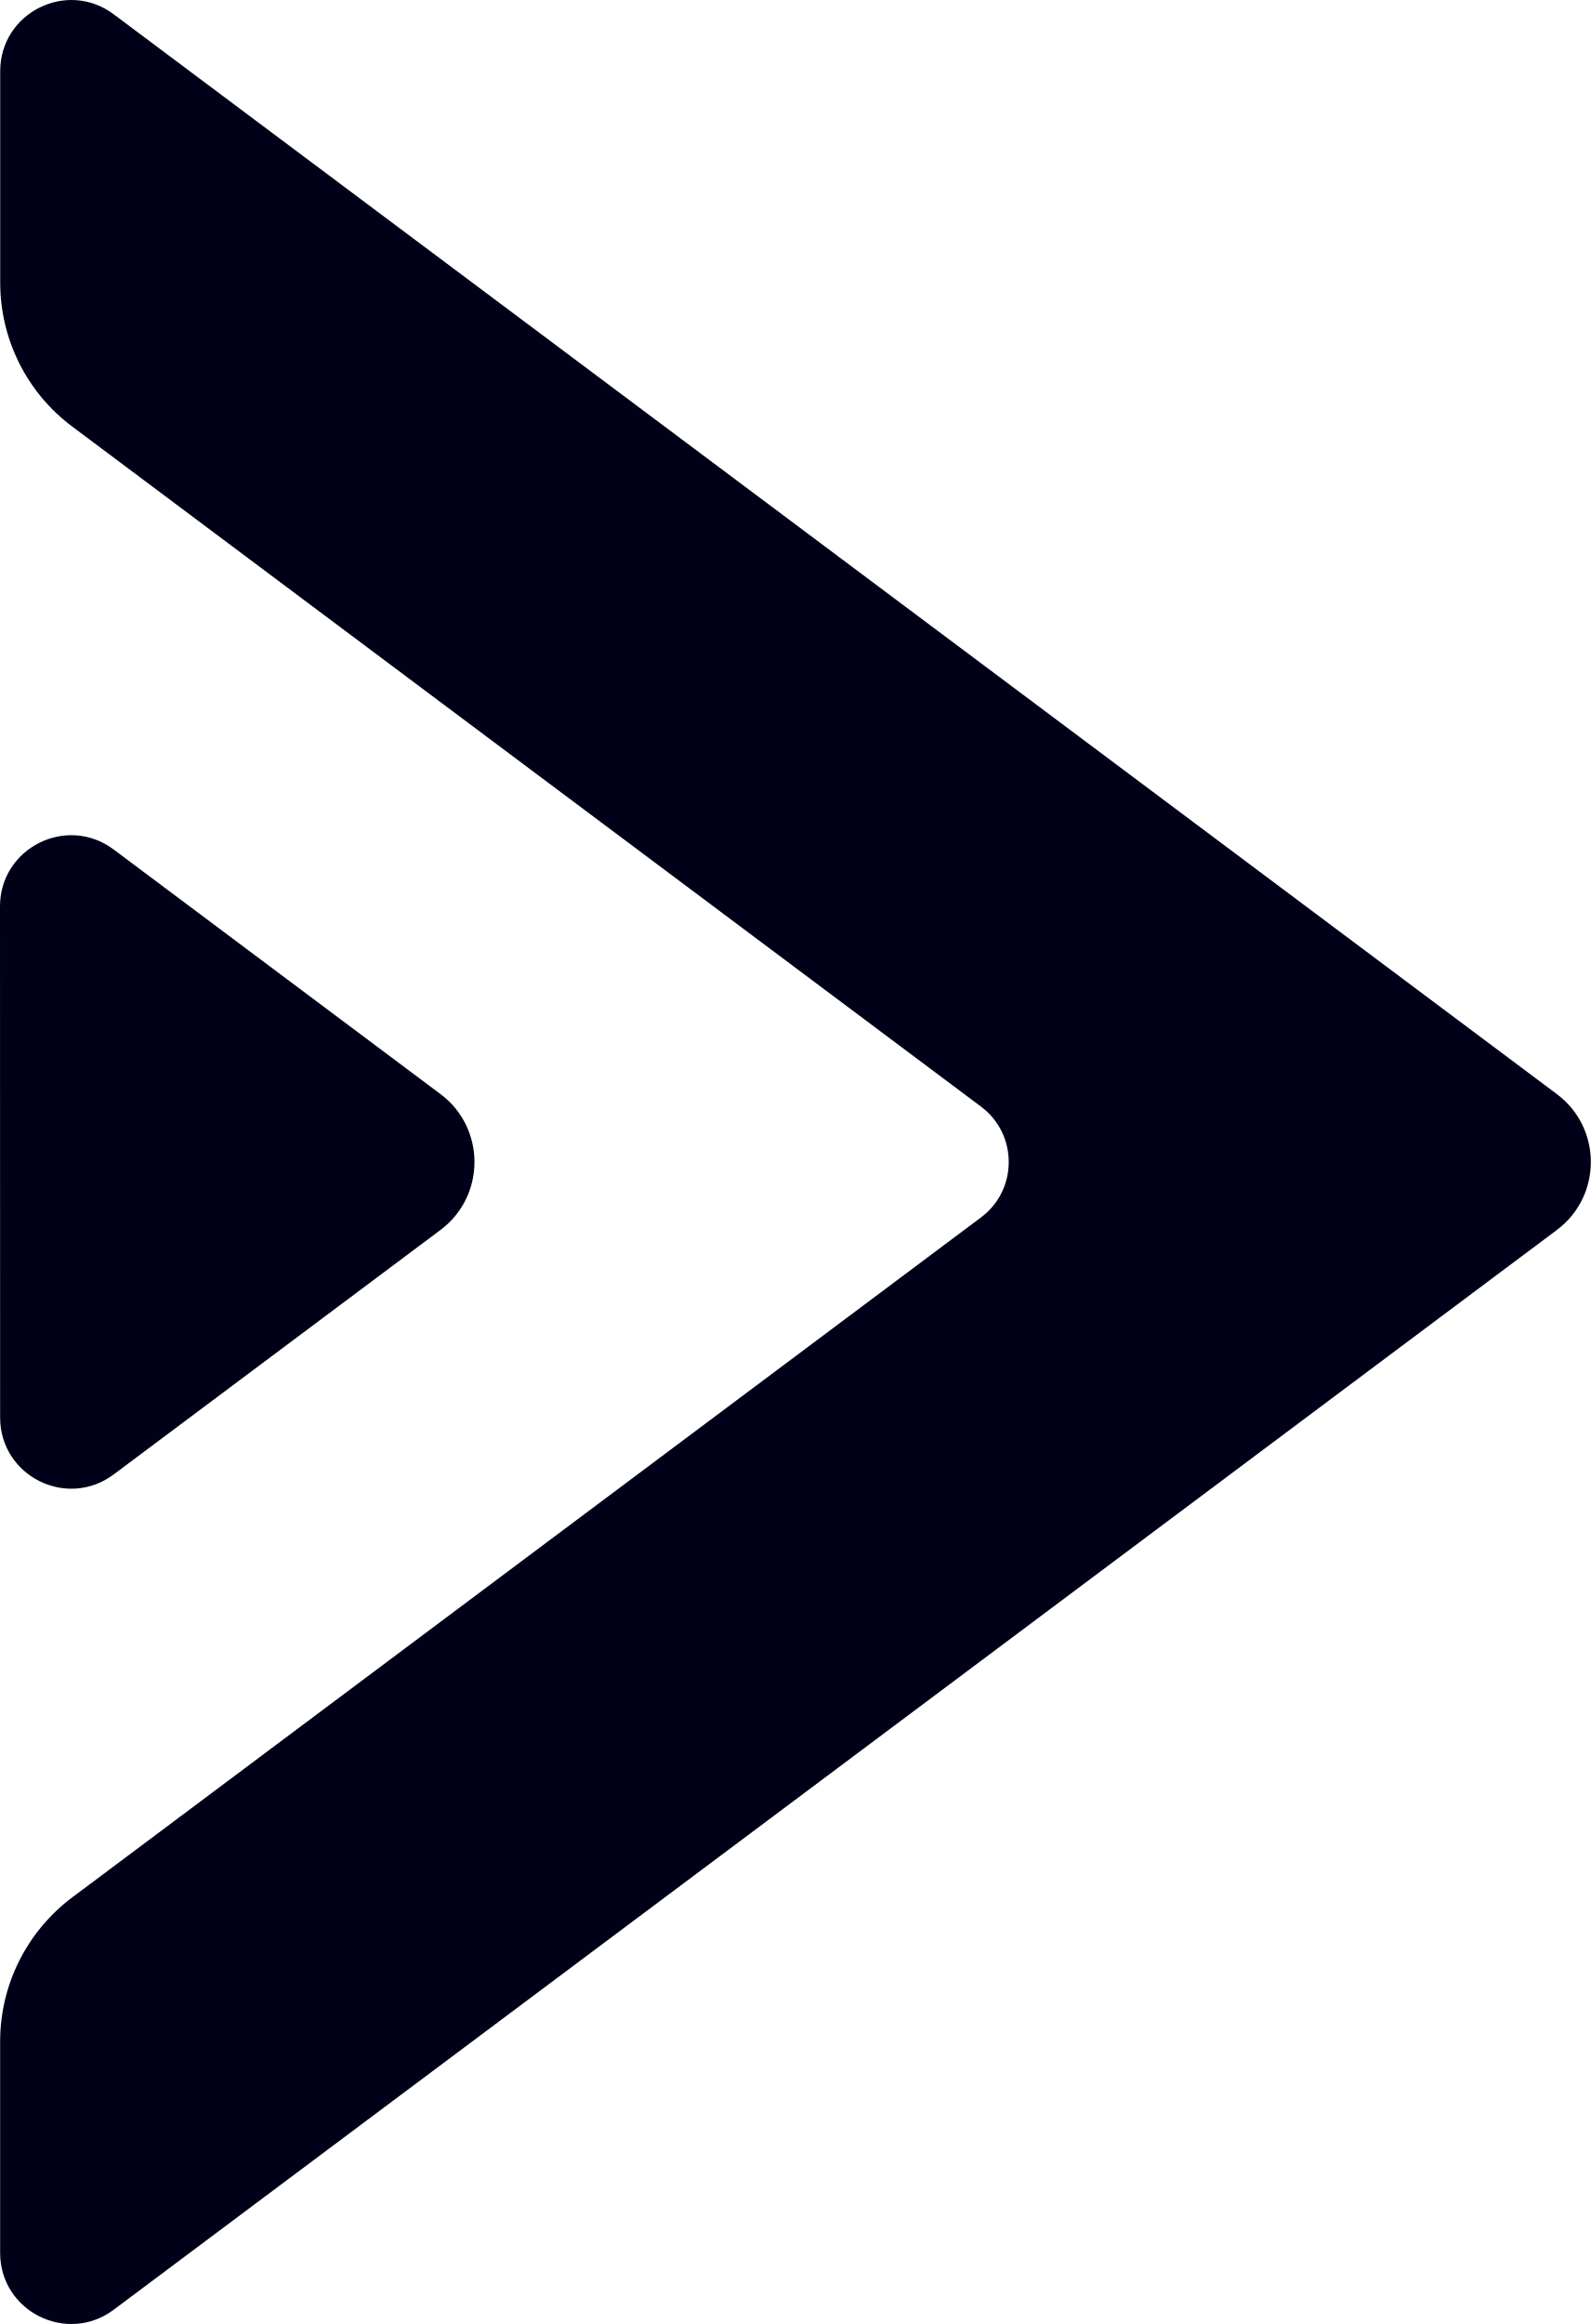
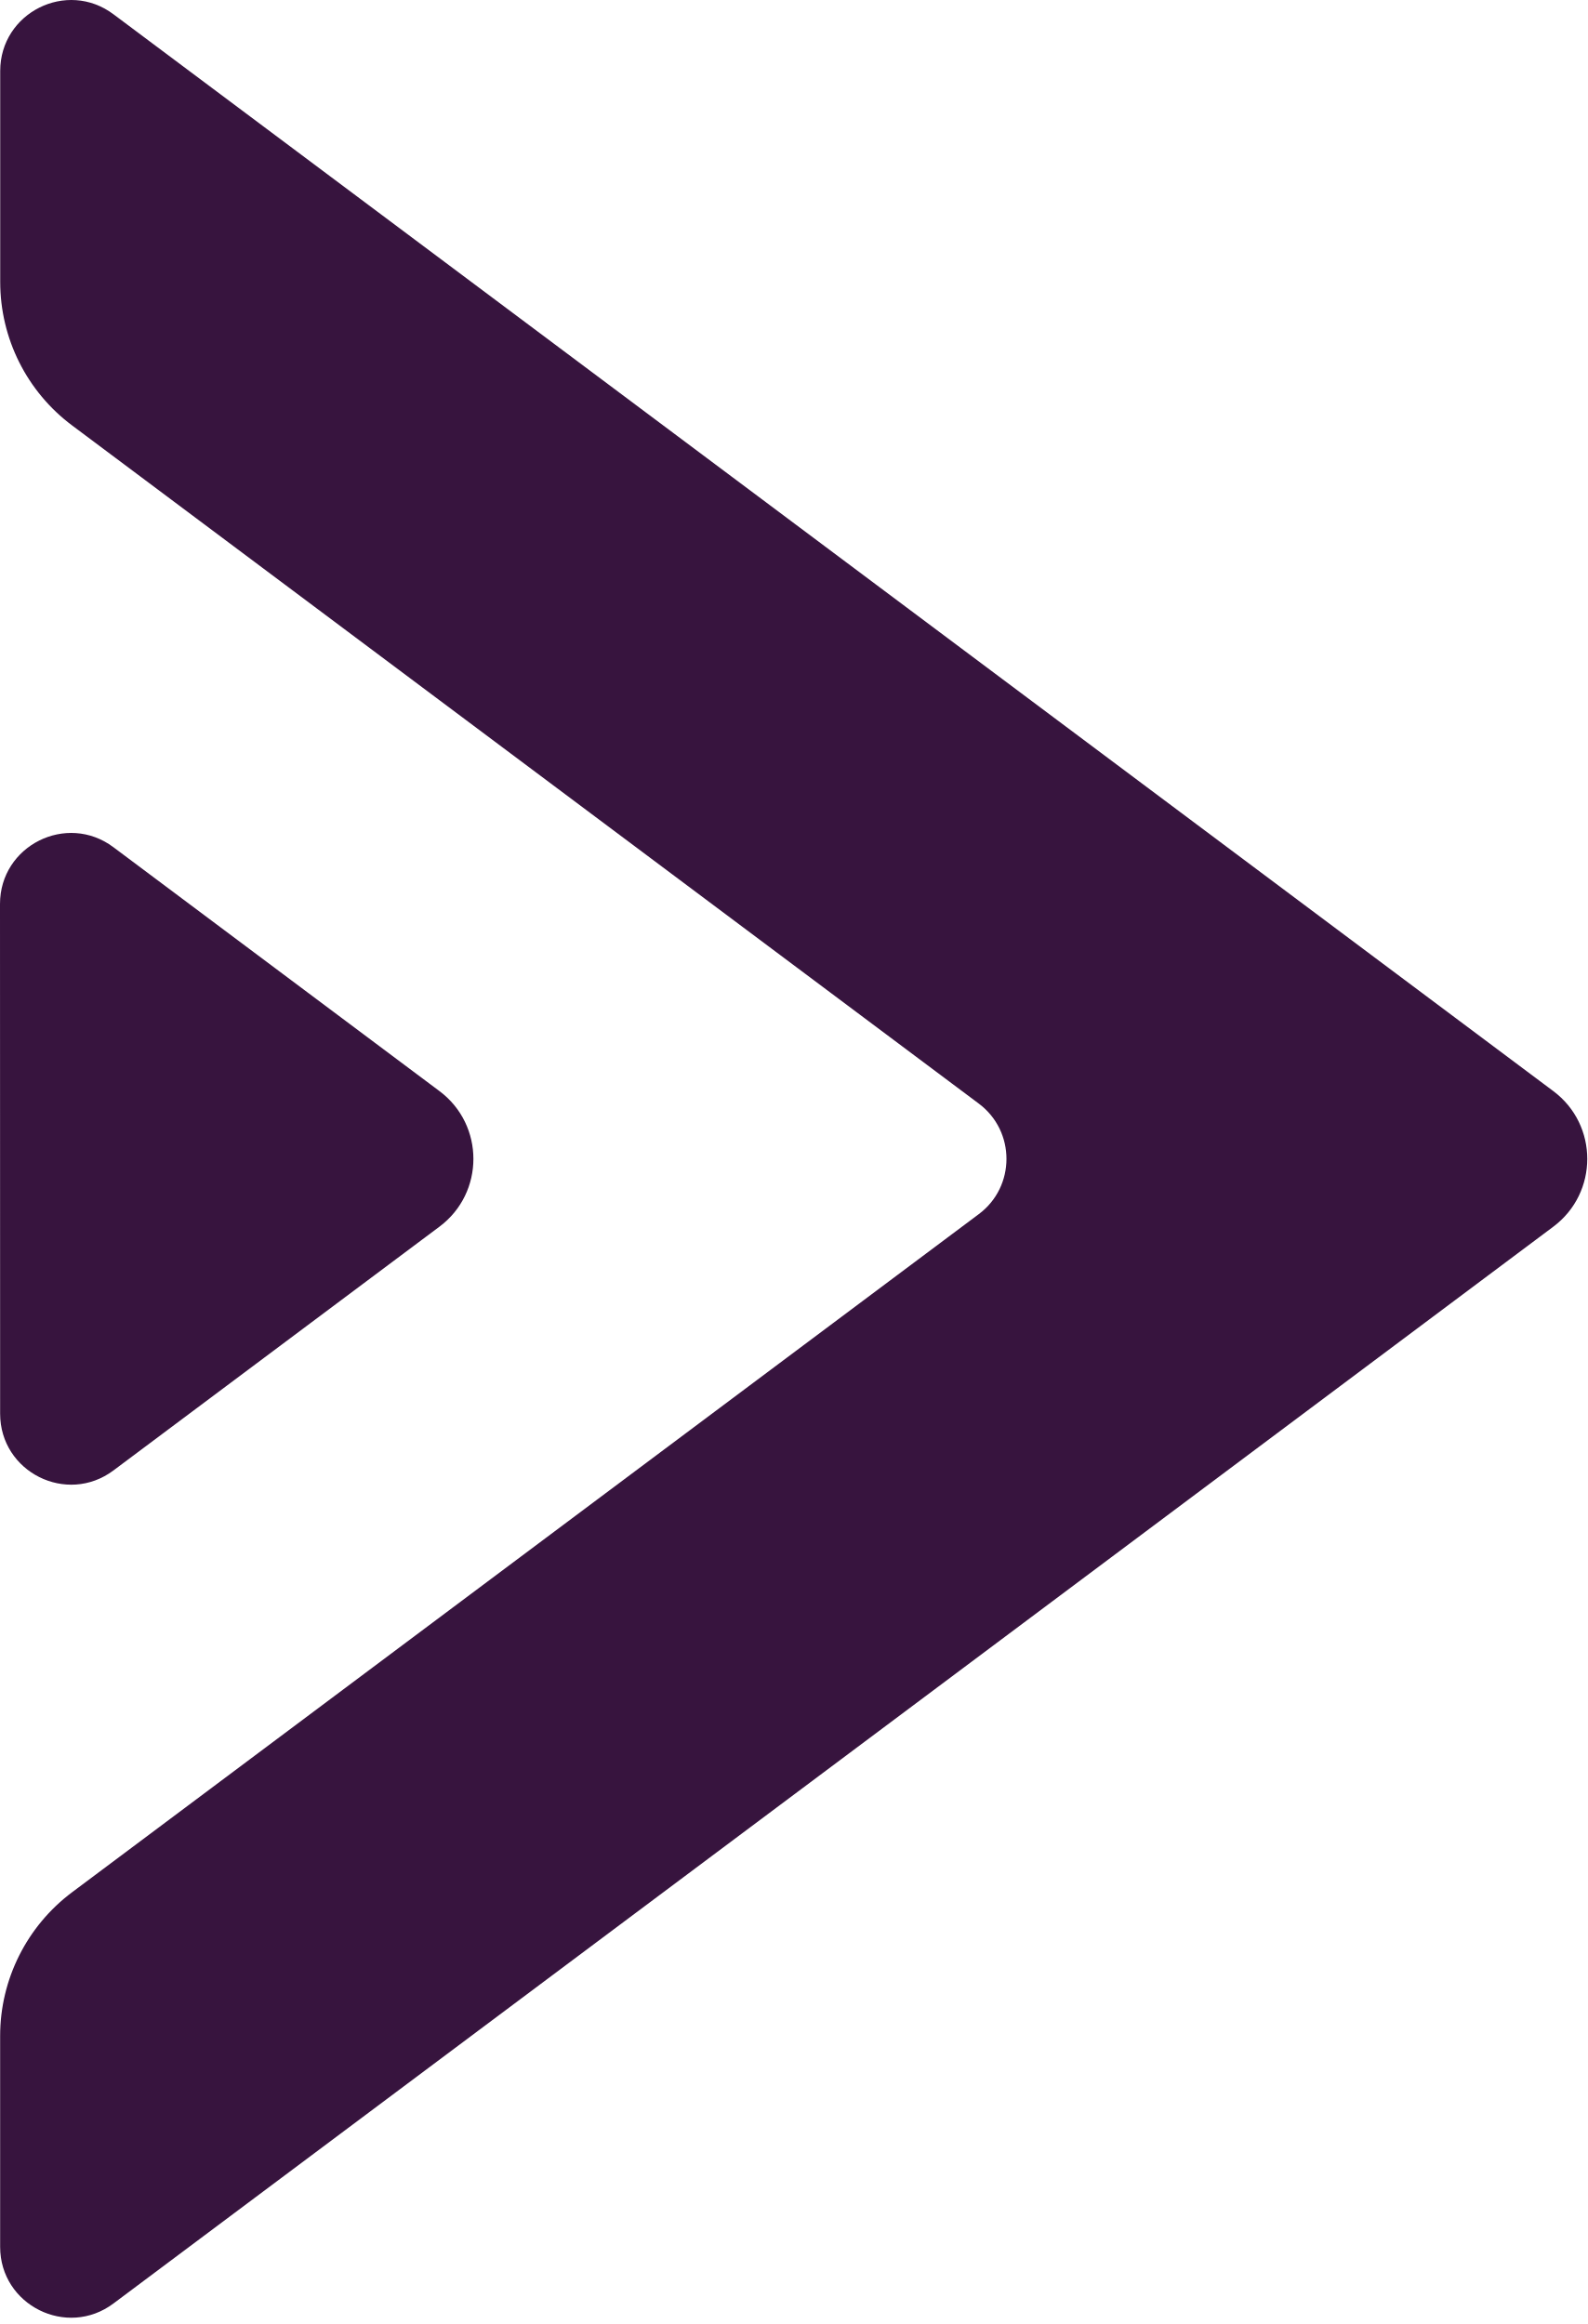
- <svg xmlns="http://www.w3.org/2000/svg" height="49.067" viewBox="0 0 33.598 49.067" width="33.598">
-   <clipPath id="a">
-     <path d="m0 500h500v-500h-500z" />
-   </clipPath>
-   <g clip-path="url(#a)" transform="matrix(1.333333 0 0 -1.333333 -562.3096 150.6904)">
-     <path d="m0 0c-2.201-2.201-2.201-5.77 0-7.97l4.208-4.209c.646-.645.188-1.747-.724-1.747h-32.916c-3.113 0-5.636-2.523-5.636-5.636 0-3.112 2.523-5.636 5.636-5.636h32.916c.912 0 1.369-1.102.724-1.746l-4.208-4.209c-2.201-2.201-2.201-5.769 0-7.97s5.77-2.201 7.971 0l16.299 16.299c1.801 1.802 1.801 4.723 0 6.524l-16.299 16.3c-2.201 2.201-5.77 2.201-7.971 0" fill="#404040" transform="translate(311.6426 374.3633)" />
-     <path d="m0 0v-15.941l23.547 23.546-23.547 23.548v-15.942-1.969h-36.15v-11.272h36.15z" fill="#ed4f44" transform="translate(424.7412 347.1958)" />
-     <path d="m0 0-7.73 7.731 18 18-18 18 7.73 7.731 25.731-25.731z" fill="#404040" transform="translate(53.4756 238.5225)" />
-     <path d="m0 0-7.73 7.731 18 18-18 18 7.73 7.731 25.731-25.731z" fill="#404040" transform="translate(80.6514 238.5225)" />
-     <path d="m0 0h-15.462l16.399-16.399-16.399-16.399h15.462l16.399 16.399z" fill="#ed4f44" transform="translate(177.9121 280.6528)" />
-     <path d="m0 0h-15.462l16.399-16.399-16.399-16.399h15.462l16.399 16.399z" fill="#ed4f44" transform="translate(205.0879 280.6528)" />
-     <path d="m0 0c-4.87 0-7.31-5.888-3.865-9.332l6.153-6.153c.505-.505.505-1.323 0-1.828l-6.153-6.153c-3.445-3.444-1.005-9.332 3.865-9.332 1.45 0 2.84.575 3.865 1.601l13.885 13.884c.504.505.504 1.323 0 1.828l-13.885 13.884c-1.025 1.025-2.415 1.601-3.865 1.601" fill="#18b8c4" transform="translate(287.0059 280.6528)" />
-     <path d="m0 0c-4.87 0-7.31-5.888-3.865-9.332l6.153-6.153c.505-.505.505-1.323 0-1.828l-6.153-6.153c-3.445-3.444-1.005-9.332 3.865-9.332 1.45 0 2.84.575 3.865 1.601l13.885 13.884c.504.505.504 1.323 0 1.828l-13.885 13.884c-1.025 1.025-2.415 1.601-3.865 1.601" fill="#18b8c4" transform="translate(314.1816 280.6528)" />
-     <path d="m0 0v-13.745-18.258-13.746l22.874 22.875z" fill="#404040" transform="translate(399.0645 287.1279)" />
-     <path d="m0 0v-13.745-18.258-13.746l22.874 22.875z" fill="#404040" transform="translate(427.6406 287.1279)" />
-     <path d="m0 0-4.95 4.949 14.585 14.586-14.585 14.586 4.95 4.949 19.534-19.535z" fill="#18b8c4" transform="translate(196.9966 75.082)" />
-     <path d="m0 0-4.949 4.949 7.666 7.666-7.666 7.666 4.949 4.949 12.617-12.615z" fill="#18b8c4" transform="translate(184.8115 82.002)" />
-     <path d="m0 0 16.257 19.52-16.257 19.519 26.096-19.519z" fill="#404040" transform="translate(302.8164 75.0977)" />
-     <path d="m0 0 16.257 19.52-16.256 19.519 26.095-19.519z" fill="#404040" transform="translate(284.9258 75.0977)" />
-     <path d="m0 0v-3.348c0-.898.423-1.744 1.143-2.281l14.393-10.767c.585-.438.585-1.317 0-1.754l-14.393-10.766c-.72-.539-1.144-1.385-1.144-2.283v-3.348c0-.926 1.058-1.455 1.799-.9l22.858 17.097c.719.538.719 1.616 0 2.153l-22.857 17.097c-.742.557-1.799.026-1.799-.9" fill="#000118" transform="translate(421.7354 111.8906)" />
-     <path d="m0 0 5.177-3.873c.718-.537.718-1.615 0-2.152l-5.176-3.871c-.742-.555-1.799-.026-1.799.902l-.002 8.092c0 .927 1.058 1.457 1.8.902" fill="#000118" transform="translate(423.5322 99.5664)" />
-     <g fill="#ed4f44">
-       <path d="m0 0 12.74 12.74-12.74 12.74h21.03l12.741-12.74-12.741-12.74z" transform="translate(45.2402 81.877)" />
-       <path d="m0 0 12.741 12.74-12.741 12.74h9.131l12.74-12.74-12.74-12.74z" transform="translate(73.6426 81.877)" />
-       <path d="m0 0 12.74 12.74-12.74 12.74h9.13l12.741-12.74-12.741-12.74z" transform="translate(89.2324 81.877)" />
-     </g>
-     <g fill="#18b8c4">
-       <path d="m0 0-4.216-4.215 9.022-9.023h-24.532v-5.965h24.532l-9.022-9.022 4.216-4.216 16.222 16.22z" transform="translate(92.4092 192.7871)" />
-       <path d="m58.198 173.584h9.4v5.965h-9.4z" />
-       <path d="m47.713 173.584h4.953v5.965h-4.953z" />
-       <path d="m0 0-19.057 19.057v-16.075h-14.769v-5.964h14.769v-16.075z" transform="translate(455.2363 176.5664)" />
-       <path d="m406.925 173.584h9.4v5.965h-9.4z" />
-       <path d="m396.438 173.584h4.953v5.965h-4.953z" />
-     </g>
-     <path d="m0 0-11.68 11.68c-1.141 1.14-3.019 1.31-4.219.228-1.28-1.15-1.319-3.123-.117-4.326l5.294-5.295c.598-.598.175-1.619-.671-1.619h-19.089c-1.616 0-3.062-1.209-3.147-2.822-.09-1.719 1.277-3.143 2.978-3.143h19.258c.846 0 1.269-1.021.671-1.619l-5.174-5.176c-1.142-1.14-1.31-3.019-.23-4.219 1.152-1.279 3.125-1.318 4.327-.117l11.799 11.799c1.278 1.279 1.278 3.352 0 4.629" fill="#ed4f44" transform="translate(335.7422 178.8809)" />
-     <path d="m0 0h-3.437c-1.646 0-2.982-1.336-2.982-2.982 0-1.647 1.336-2.983 2.982-2.983h3.437c1.646 0 2.981 1.336 2.981 2.983 0 1.646-1.335 2.982-2.981 2.982" fill="#ed4f44" transform="translate(294.042 179.5488)" />
-     <path d="m0 0h-.321c-1.647 0-2.982-1.336-2.982-2.982 0-1.647 1.335-2.983 2.982-2.983h.321c1.647 0 2.981 1.336 2.981 2.983 0 1.646-1.334 2.982-2.981 2.982" fill="#ed4f44" transform="translate(280.4404 179.5488)" />
-     <g fill="#404040">
-       <path d="m0 0h-9.029l9.556-9.557h-24.646v-5.964h24.646l-9.556-9.557h9.029l12.54 12.539z" transform="translate(212.709 189.1055)" />
-       <path d="m174.104 173.584h9.4v5.965h-9.4z" />
-       <path d="m163.618 173.584h4.953v5.965h-4.953z" />
-     </g>
+ <svg xmlns="http://www.w3.org/2000/svg" width="100%" height="100%" viewBox="0 0 140 205" version="1.1" xml:space="preserve" style="fill-rule:evenodd;clip-rule:evenodd;stroke-linejoin:round;stroke-miterlimit:2;">
+   <g>
+     <path d="M0.018,6.262l-0,18.6c-0,4.989 2.35,9.689 6.35,12.673l79.961,59.816c3.25,2.433 3.25,7.317 -0,9.745l-79.961,59.811c-4,2.994 -6.356,7.694 -6.356,12.683l0,18.6c0,5.144 5.878,8.083 9.995,5l126.989,-94.983c3.994,-2.989 3.994,-8.978 -0,-11.961l-126.984,-94.984c-4.122,-3.094 -9.994,-0.144 -9.994,5" style="fill:#37143e;fill-rule:nonzero;" />
+     <path d="M10,74.73l28.761,21.517c3.989,2.983 3.989,8.972 0,11.955l-28.755,21.506c-4.123,3.083 -9.995,0.144 -9.995,-5.011l-0.011,-44.956c0,-5.15 5.878,-8.094 10,-5.011" style="fill:#37143e;fill-rule:nonzero;" />
  </g>
</svg>
